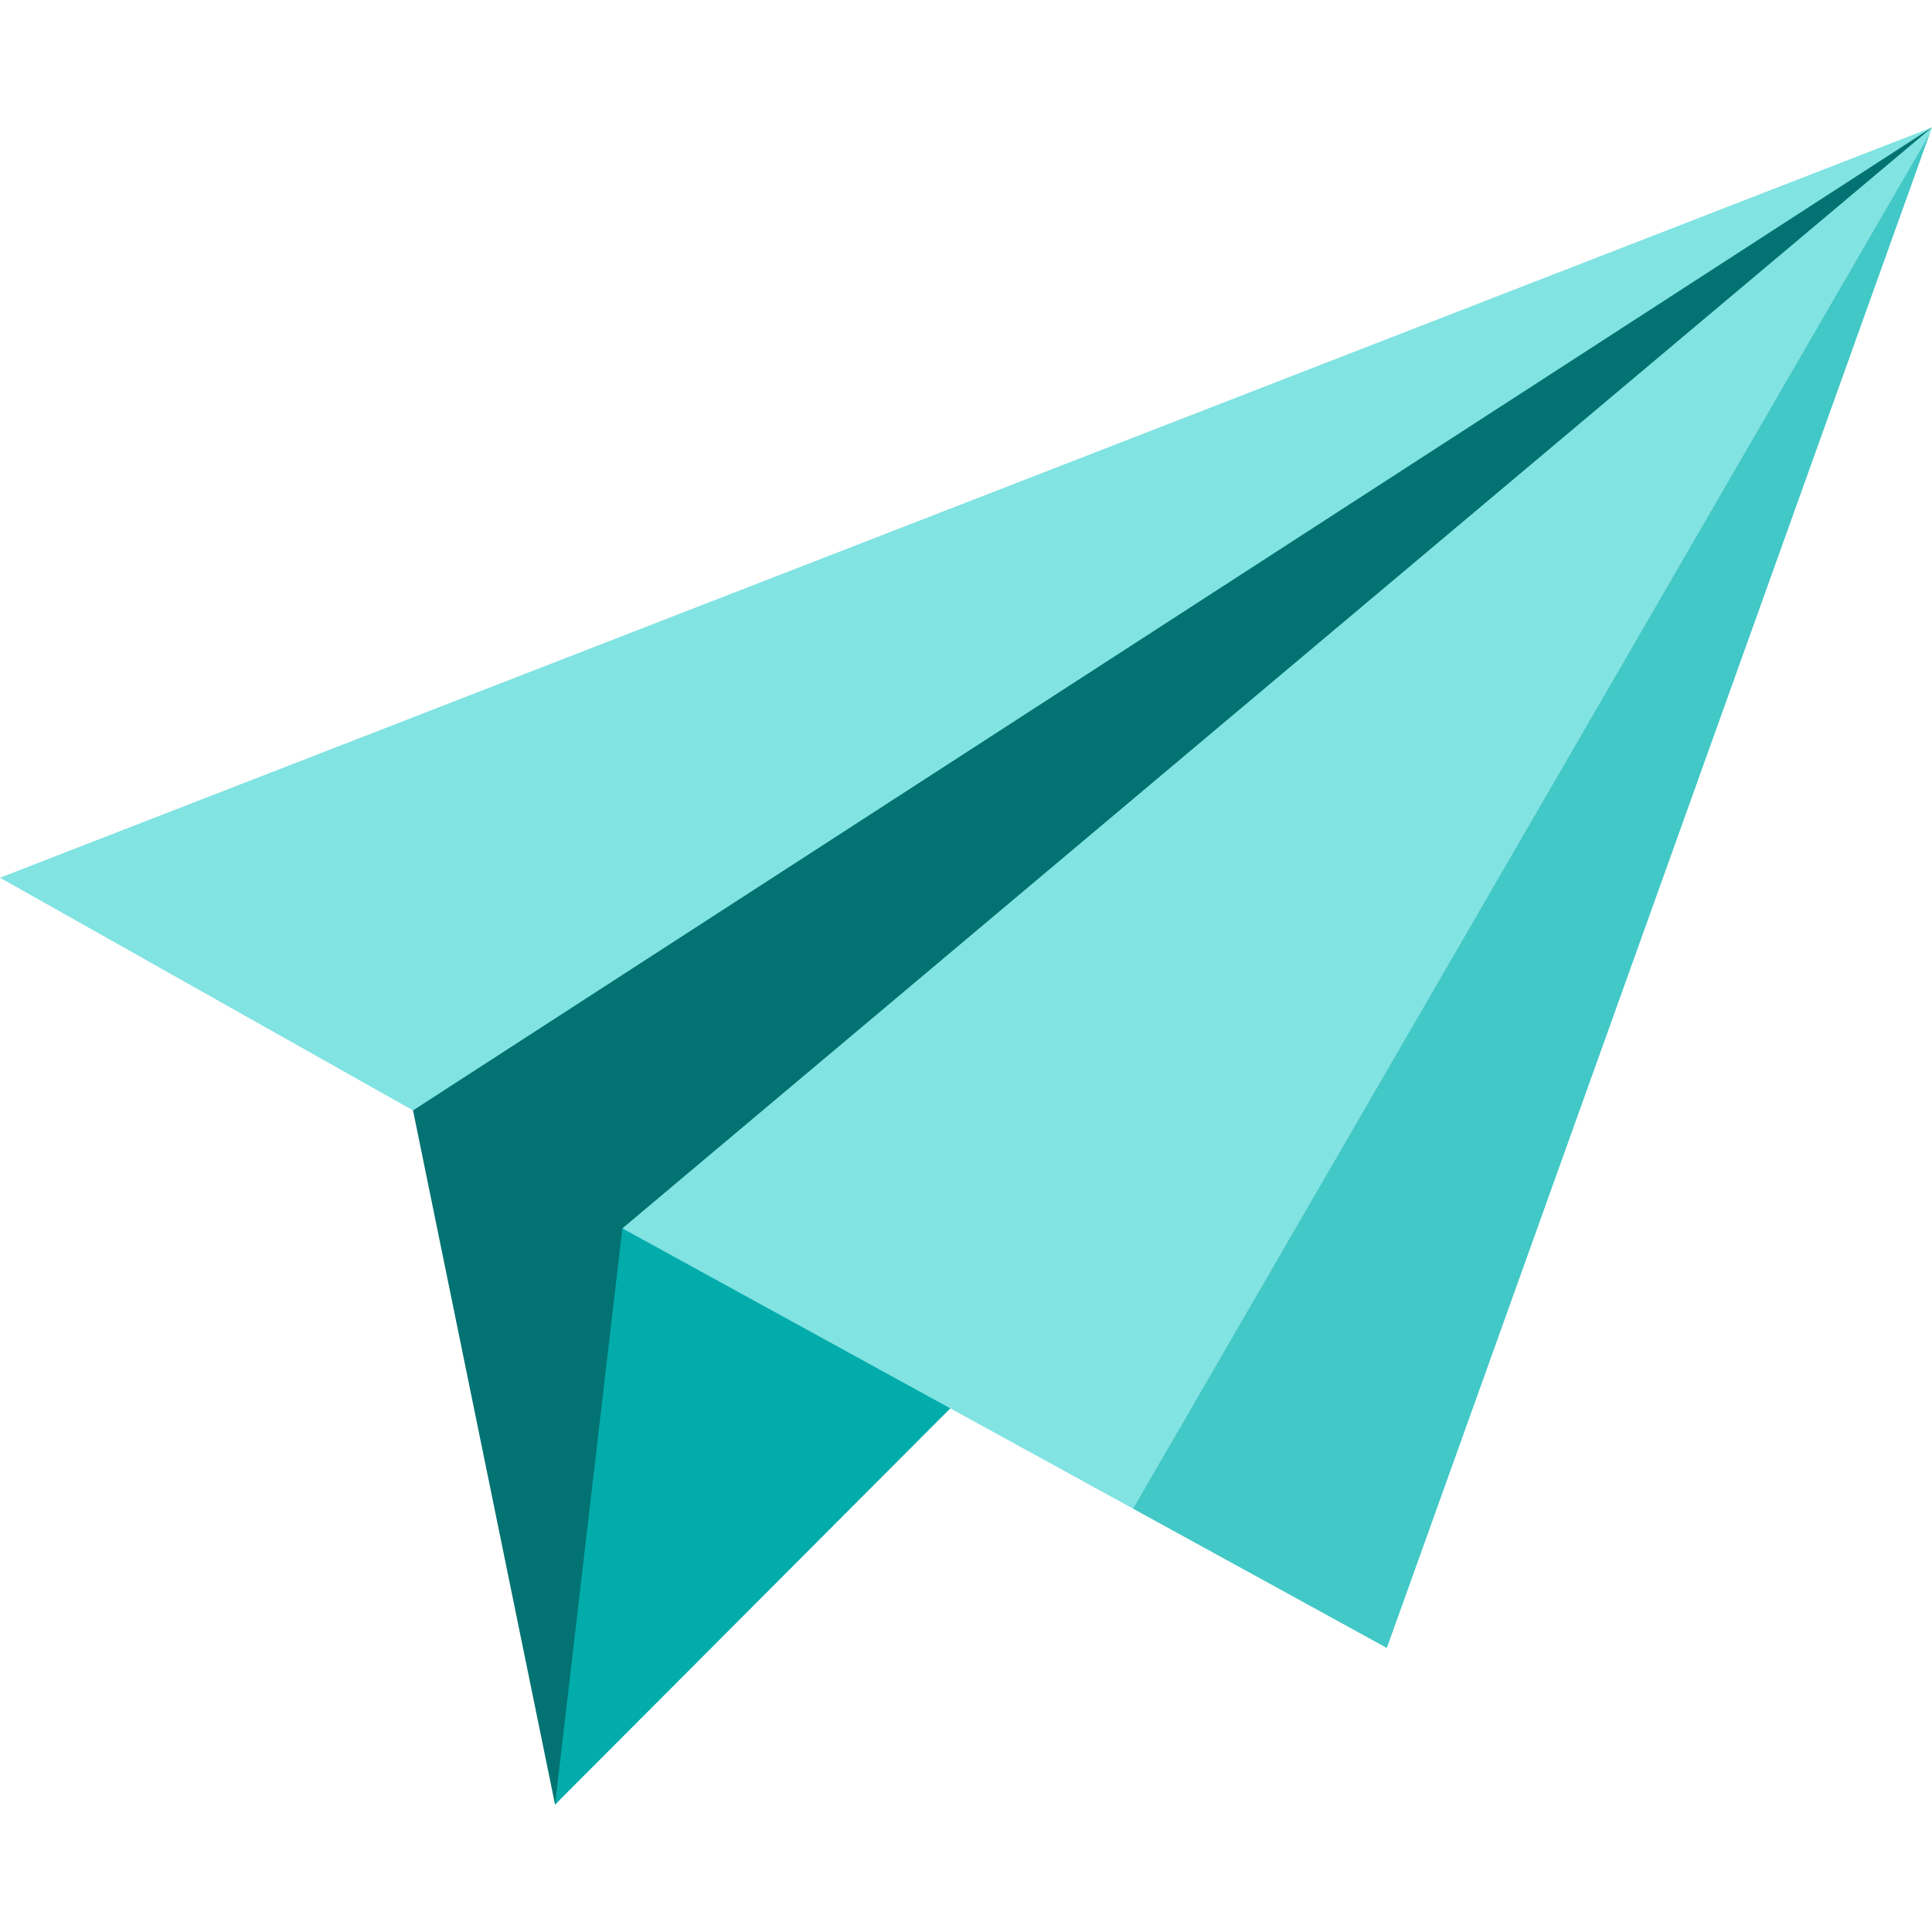
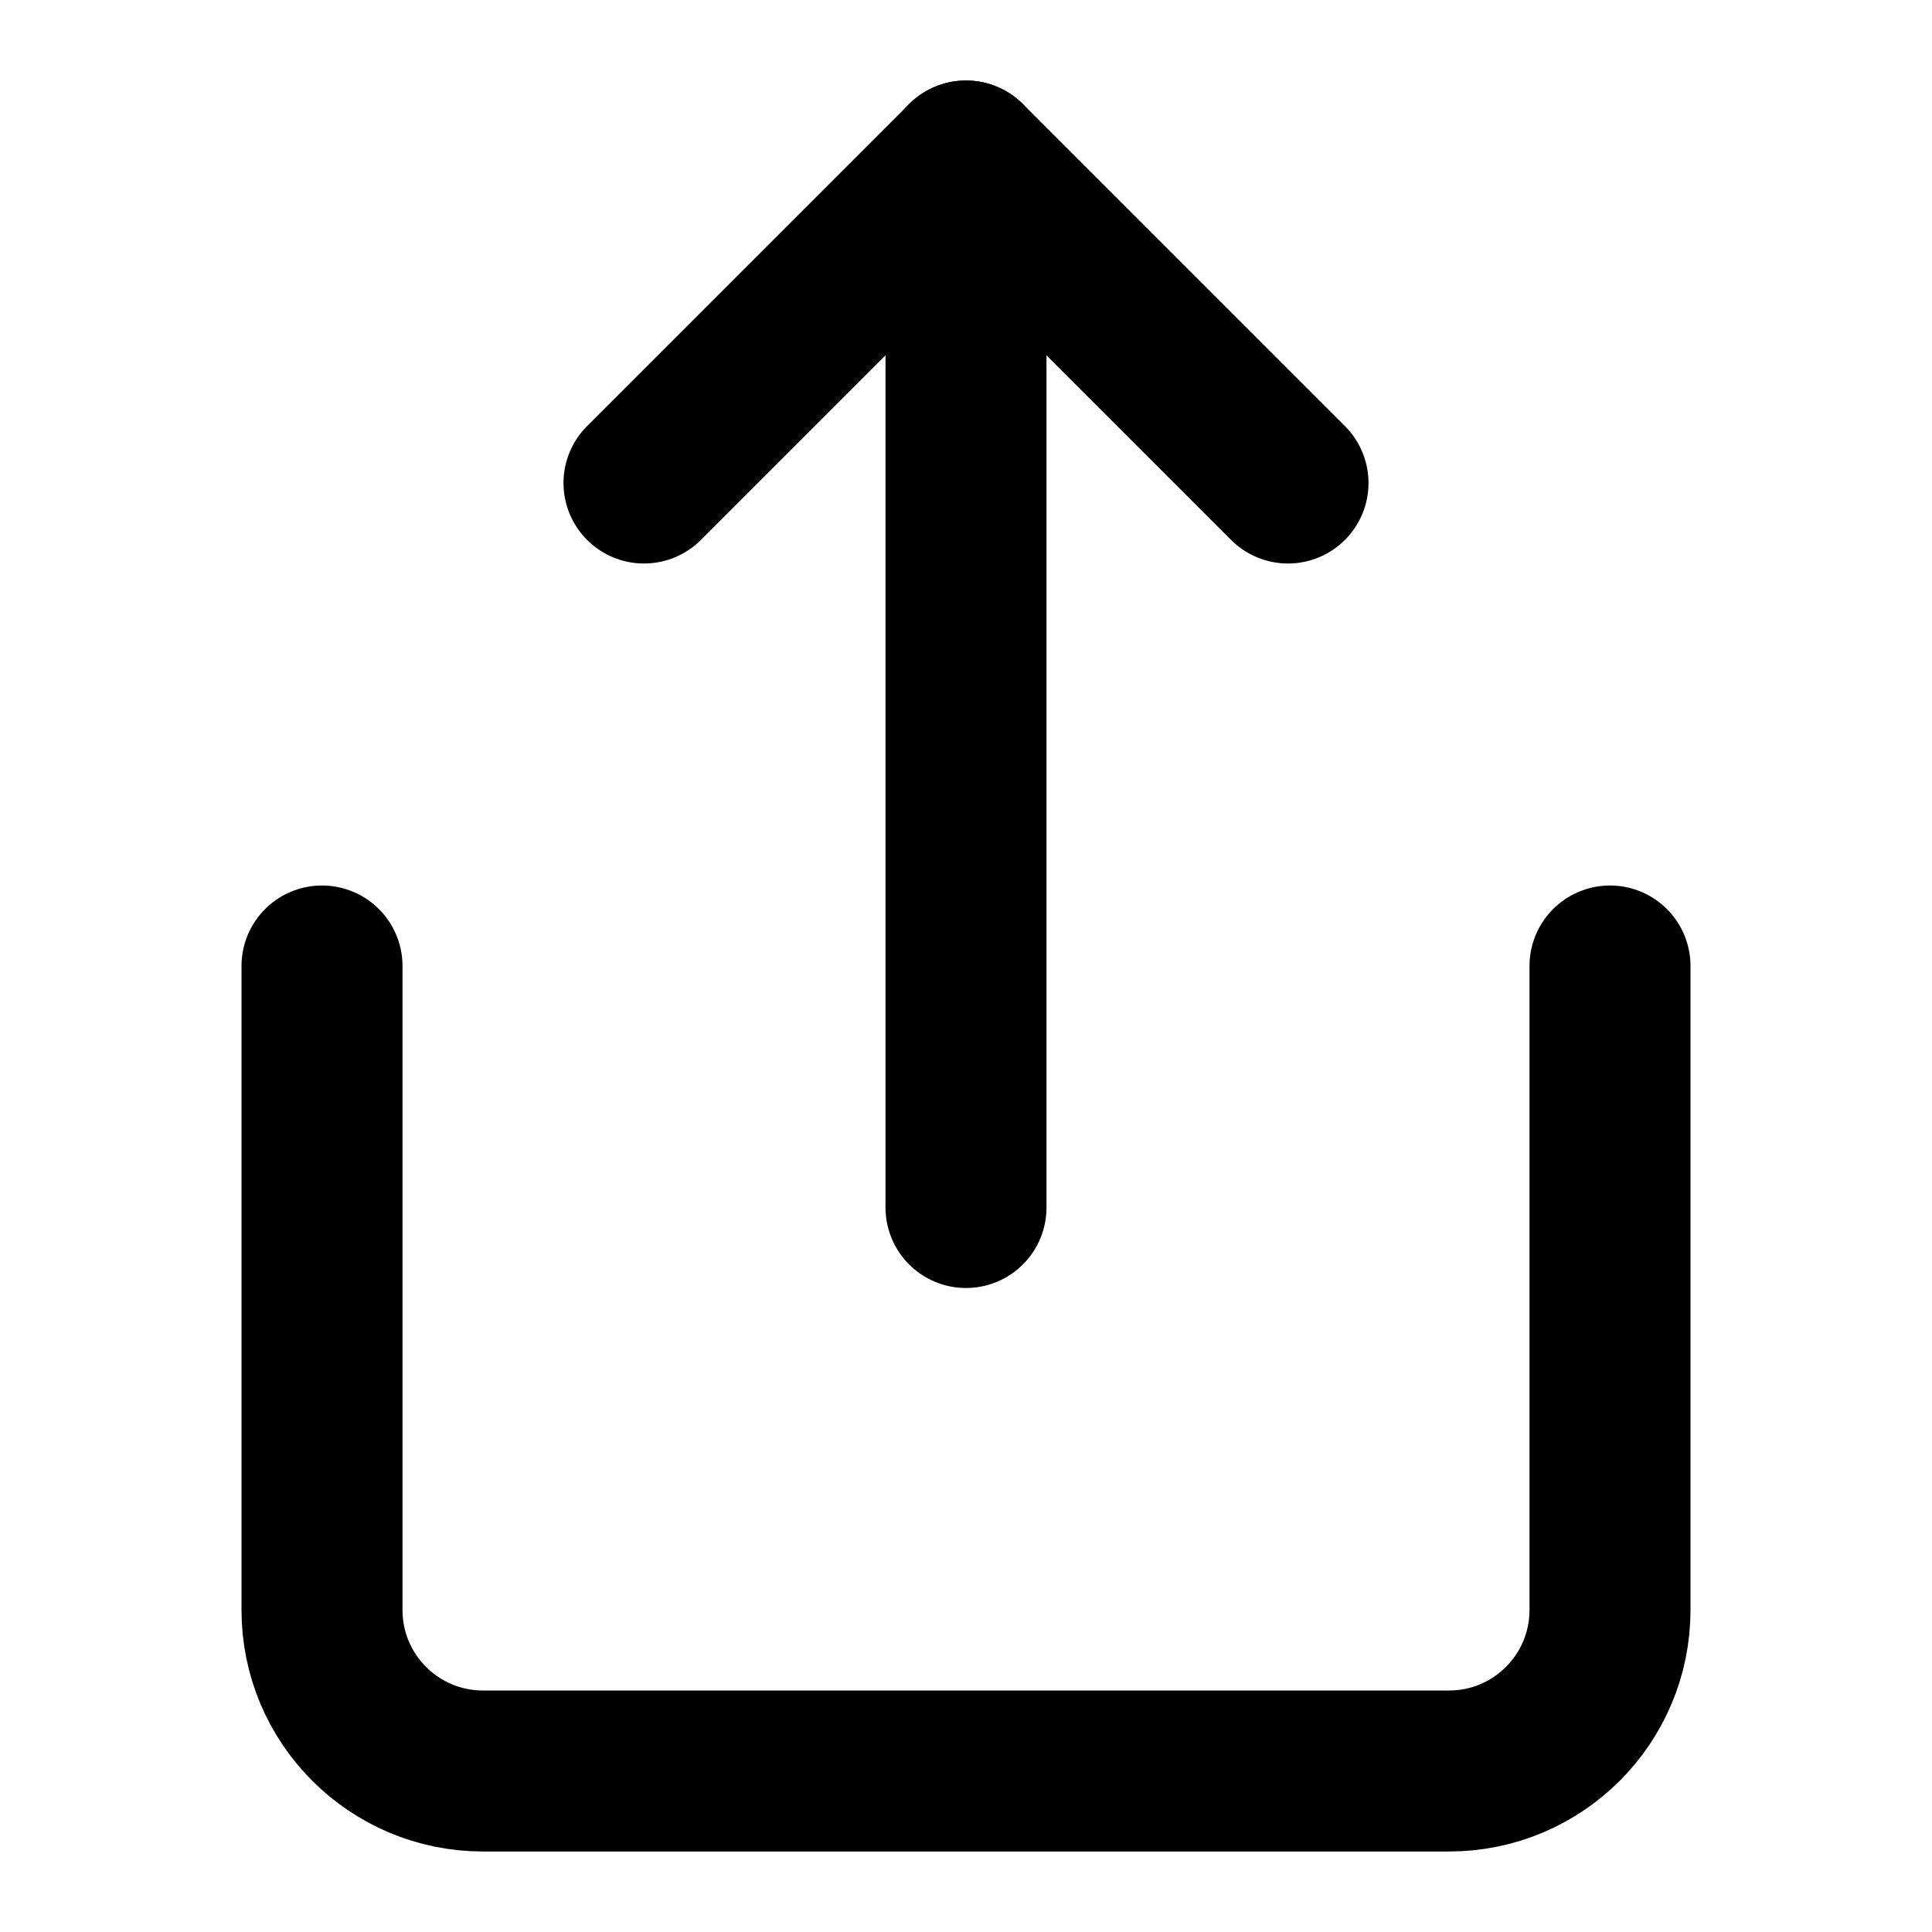
- <svg xmlns="http://www.w3.org/2000/svg" version="1.1" id="Layer_1" x="0px" y="0px" viewBox="0 0 512 512" style="enable-background:new 0 0 512 512;" xml:space="preserve">
-   <polygon style="fill:#027372;" points="97.478,235.728 147.096,478.242 512,33.758 " />
-   <polygon style="fill:#02ACAB;" points="251.837,373.231 147.096,478.242 164.932,325.531 231.773,327.36 " />
-   <g>
-     <polygon style="fill:#81E3E2;" points="512,33.758 109.455,294.271 0,232.606  " />
-     <polygon style="fill:#81E3E2;" points="512,33.758 511.471,35.232 300.246,399.799 164.932,325.531  " />
-   </g>
-   <polygon style="fill:#42C8C6;" points="300.246,399.799 511.471,35.232 367.526,436.73 " />
-   <g>
- </g>
-   <g>
- </g>
-   <g>
- </g>
-   <g>
- </g>
-   <g>
- </g>
-   <g>
- </g>
-   <g>
- </g>
-   <g>
- </g>
-   <g>
- </g>
-   <g>
- </g>
-   <g>
- </g>
-   <g>
- </g>
-   <g>
- </g>
-   <g>
- </g>
-   <g>
- </g>
+ <svg xmlns="http://www.w3.org/2000/svg" viewBox="0 0 24 24" fill="none" stroke="currentColor" stroke-width="2" stroke-linecap="round" stroke-linejoin="round" class="feather feather-share">
+   <path d="M4 12v8a2 2 0 0 0 2 2h12a2 2 0 0 0 2-2v-8" />
+   <polyline points="16 6 12 2 8 6" />
+   <line x1="12" y1="2" x2="12" y2="15" />
</svg>
